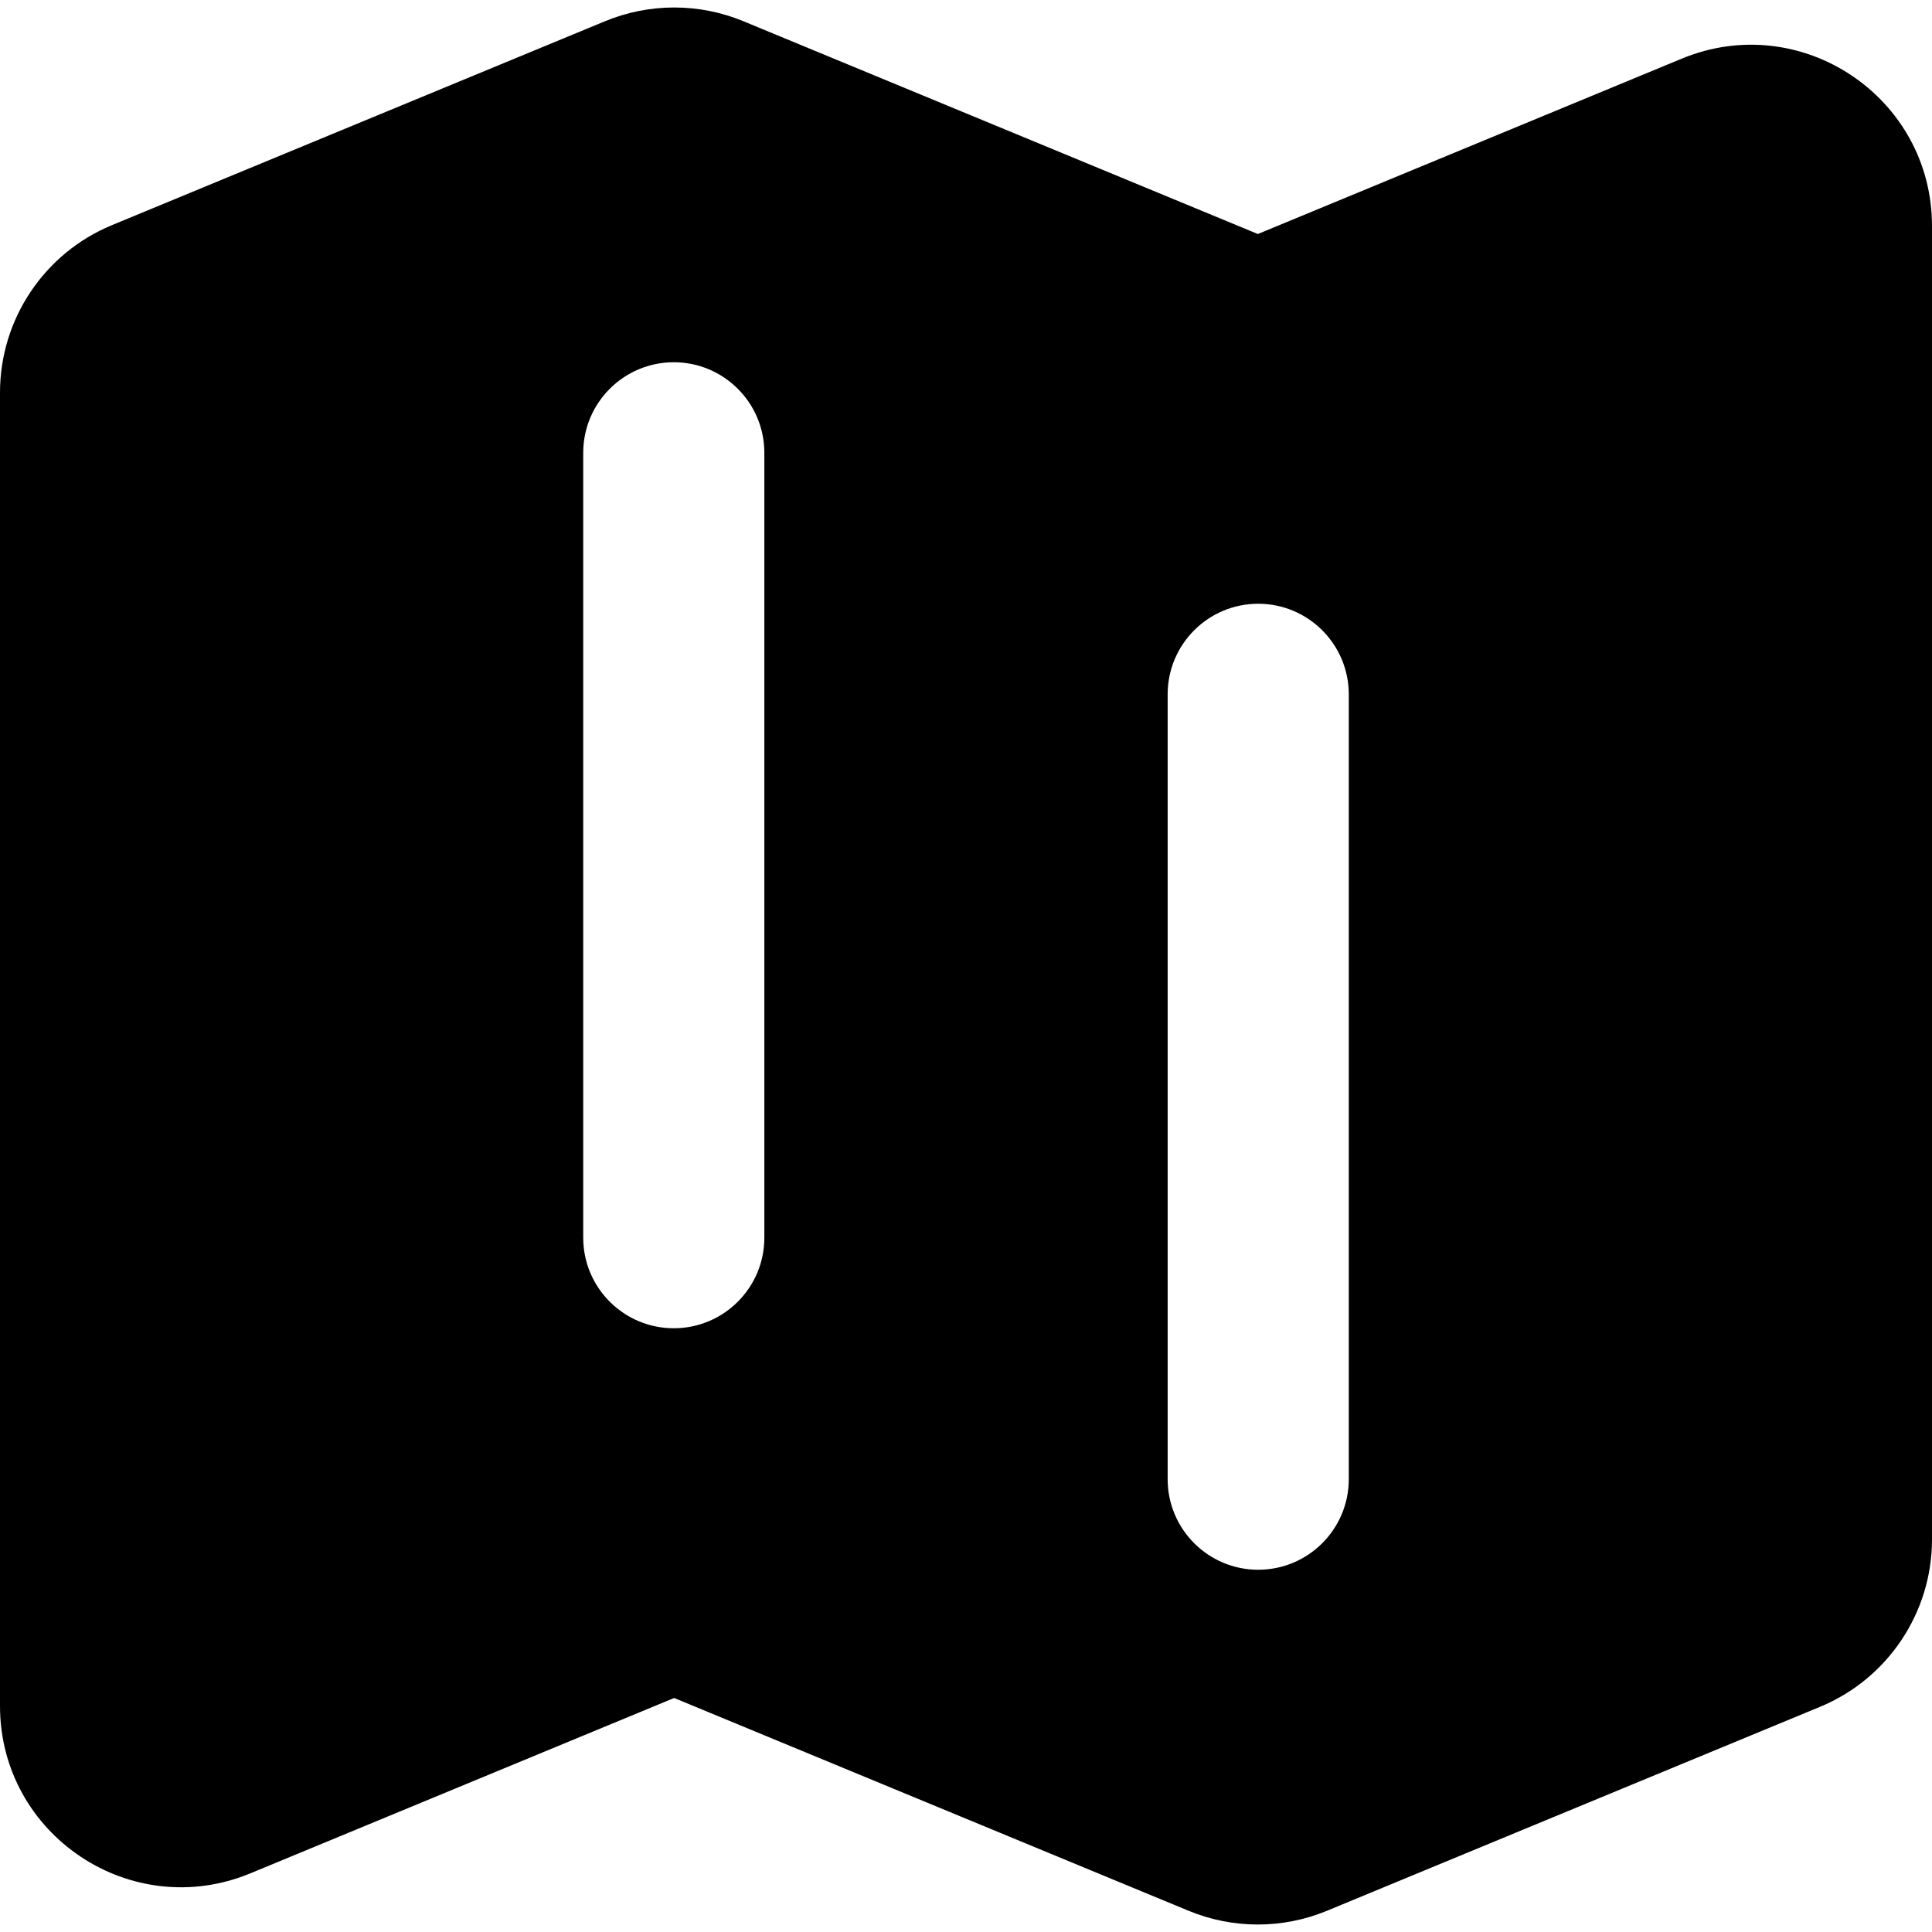
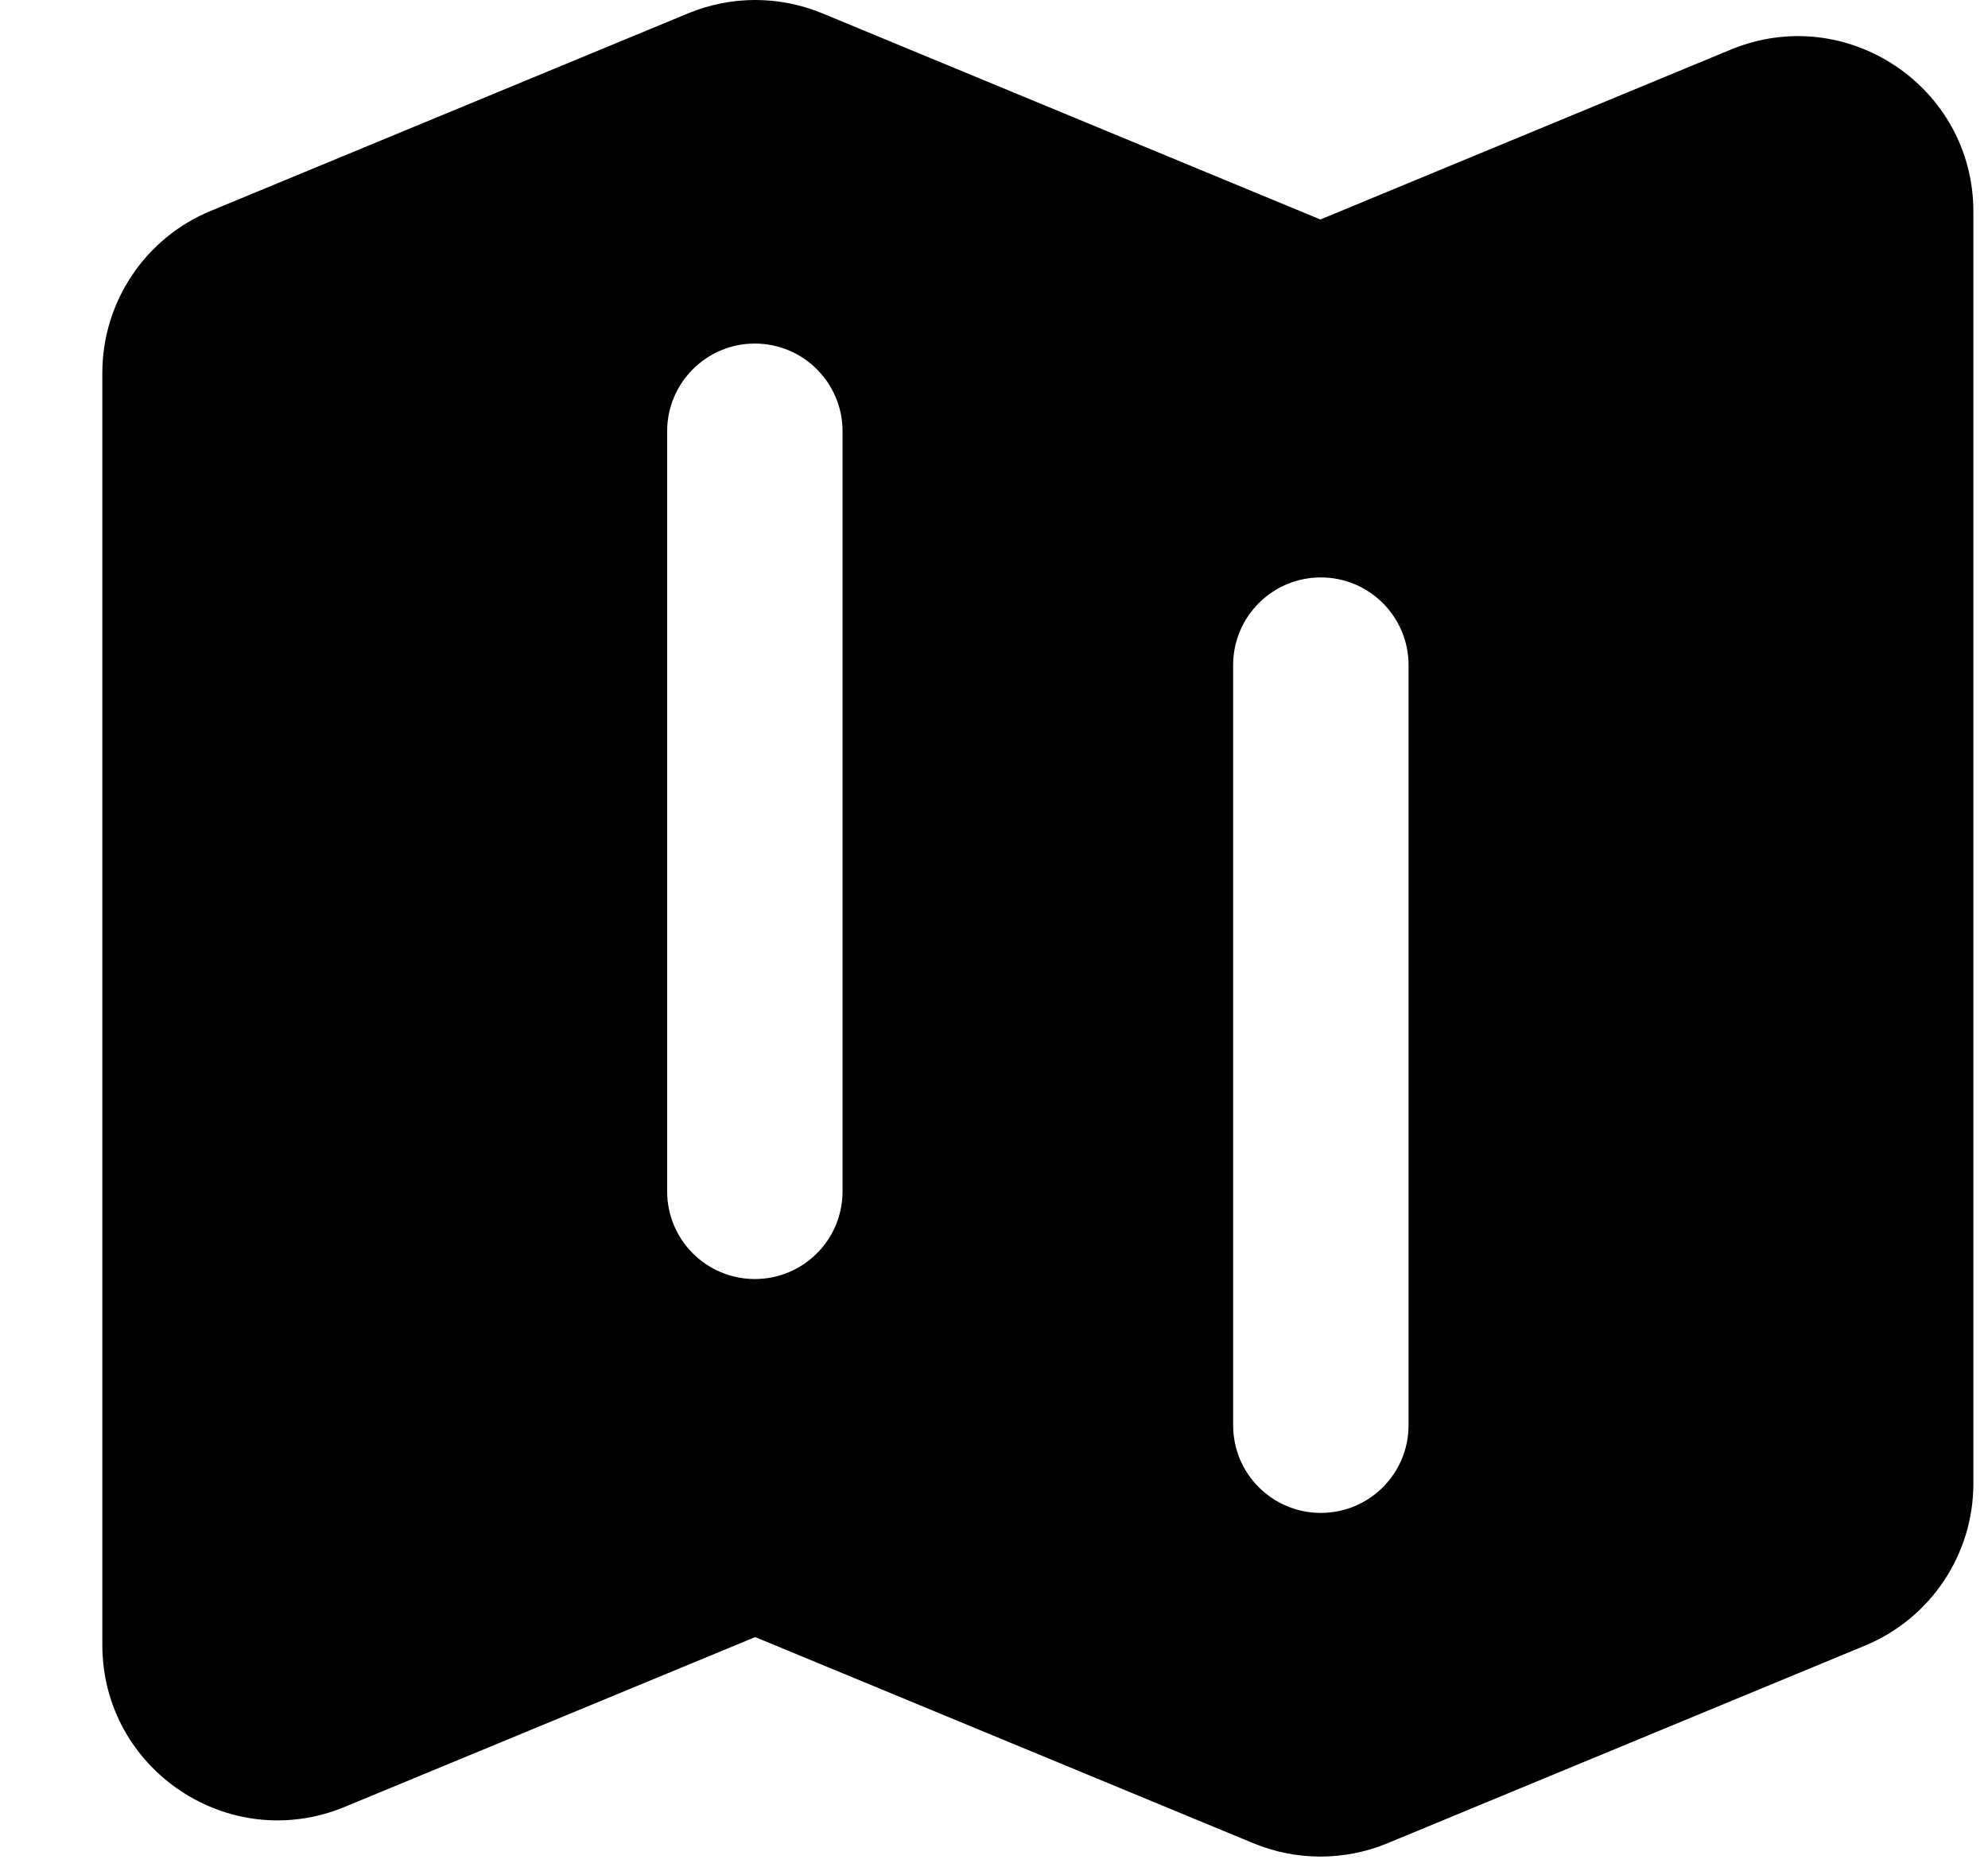
- <svg xmlns="http://www.w3.org/2000/svg" width="16" height="16" viewBox="0 0 16 16" fill="currentColor">
-   <path d="M6.157 0.176C5.79 0.024 5.377 0.024 5.01 0.176L0.926 1.865C0.366 2.097 0 2.644 0 3.251V14.128C0 15.197 1.086 15.923 2.074 15.514L5.583 14.062L9.843 15.824C10.21 15.976 10.623 15.976 10.99 15.824L15.073 14.135C15.634 13.903 16 13.355 16 12.749V1.872C16 0.803 14.914 0.077 13.927 0.486L10.417 1.938L6.157 0.176ZM4.83 10.25V3.75C4.83 3.336 5.166 3 5.58 3C5.994 3 6.33 3.336 6.33 3.75V10.25C6.33 10.664 5.994 11 5.58 11C5.166 11 4.83 10.664 4.83 10.25ZM11.17 5.75V12.25C11.17 12.664 10.834 13 10.42 13C10.006 13 9.67 12.664 9.67 12.25V5.75C9.67 5.336 10.006 5 10.42 5C10.834 5 11.17 5.336 11.17 5.75Z" />
+ <svg xmlns="http://www.w3.org/2000/svg" width="17" height="16" viewBox="0 0 17 16" fill="none">
+   <path d="M7.032 0.114C6.664 -0.038 6.252 -0.038 5.885 0.114L1.801 1.804C1.24 2.036 0.875 2.583 0.875 3.19V14.066C0.875 15.135 1.961 15.861 2.948 15.452L6.458 14L10.718 15.763C11.085 15.915 11.498 15.915 11.865 15.763L15.948 14.073C16.509 13.841 16.875 13.294 16.875 12.687V1.81C16.875 0.742 15.789 0.016 14.801 0.424L11.291 1.877L7.032 0.114ZM5.705 10.188V3.688C5.705 3.274 6.041 2.938 6.455 2.938C6.869 2.938 7.205 3.274 7.205 3.688V10.188C7.205 10.603 6.869 10.938 6.455 10.938C6.041 10.938 5.705 10.603 5.705 10.188ZM12.045 5.688V12.188C12.045 12.603 11.709 12.938 11.295 12.938C10.88 12.938 10.545 12.603 10.545 12.188V5.688C10.545 5.274 10.88 4.938 11.295 4.938C11.709 4.938 12.045 5.274 12.045 5.688Z" fill="currentColor" />
</svg>
